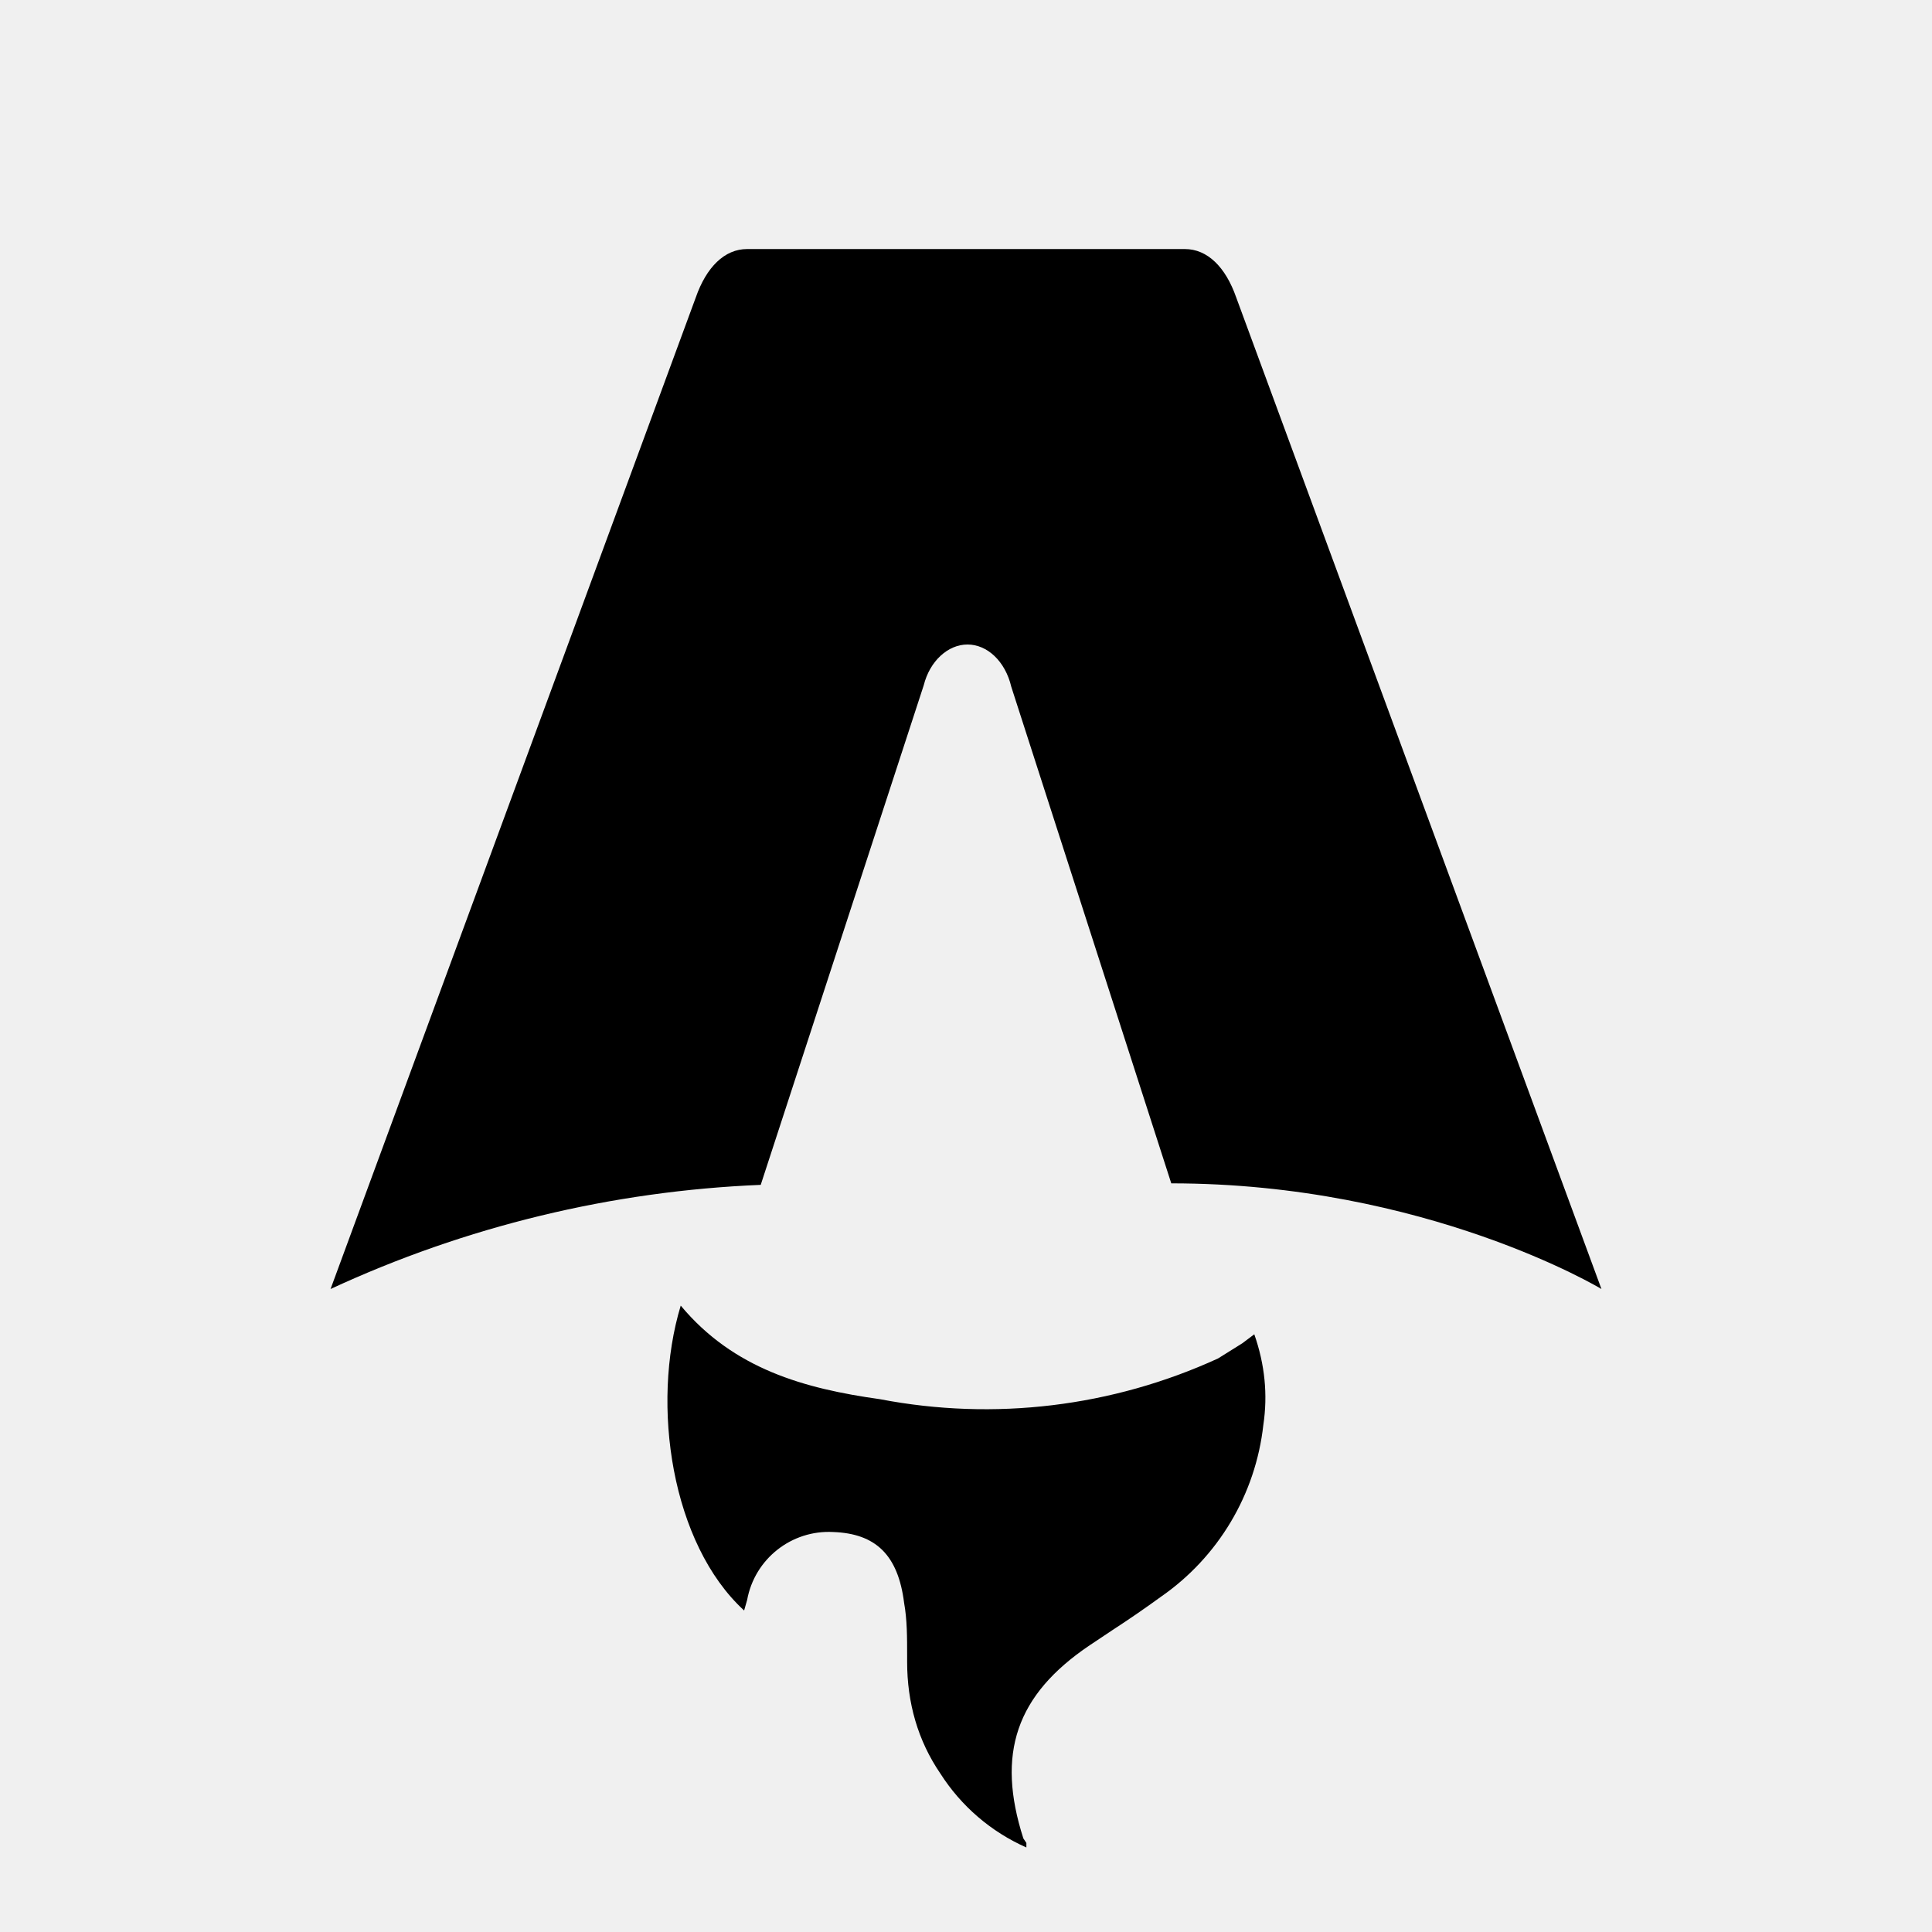
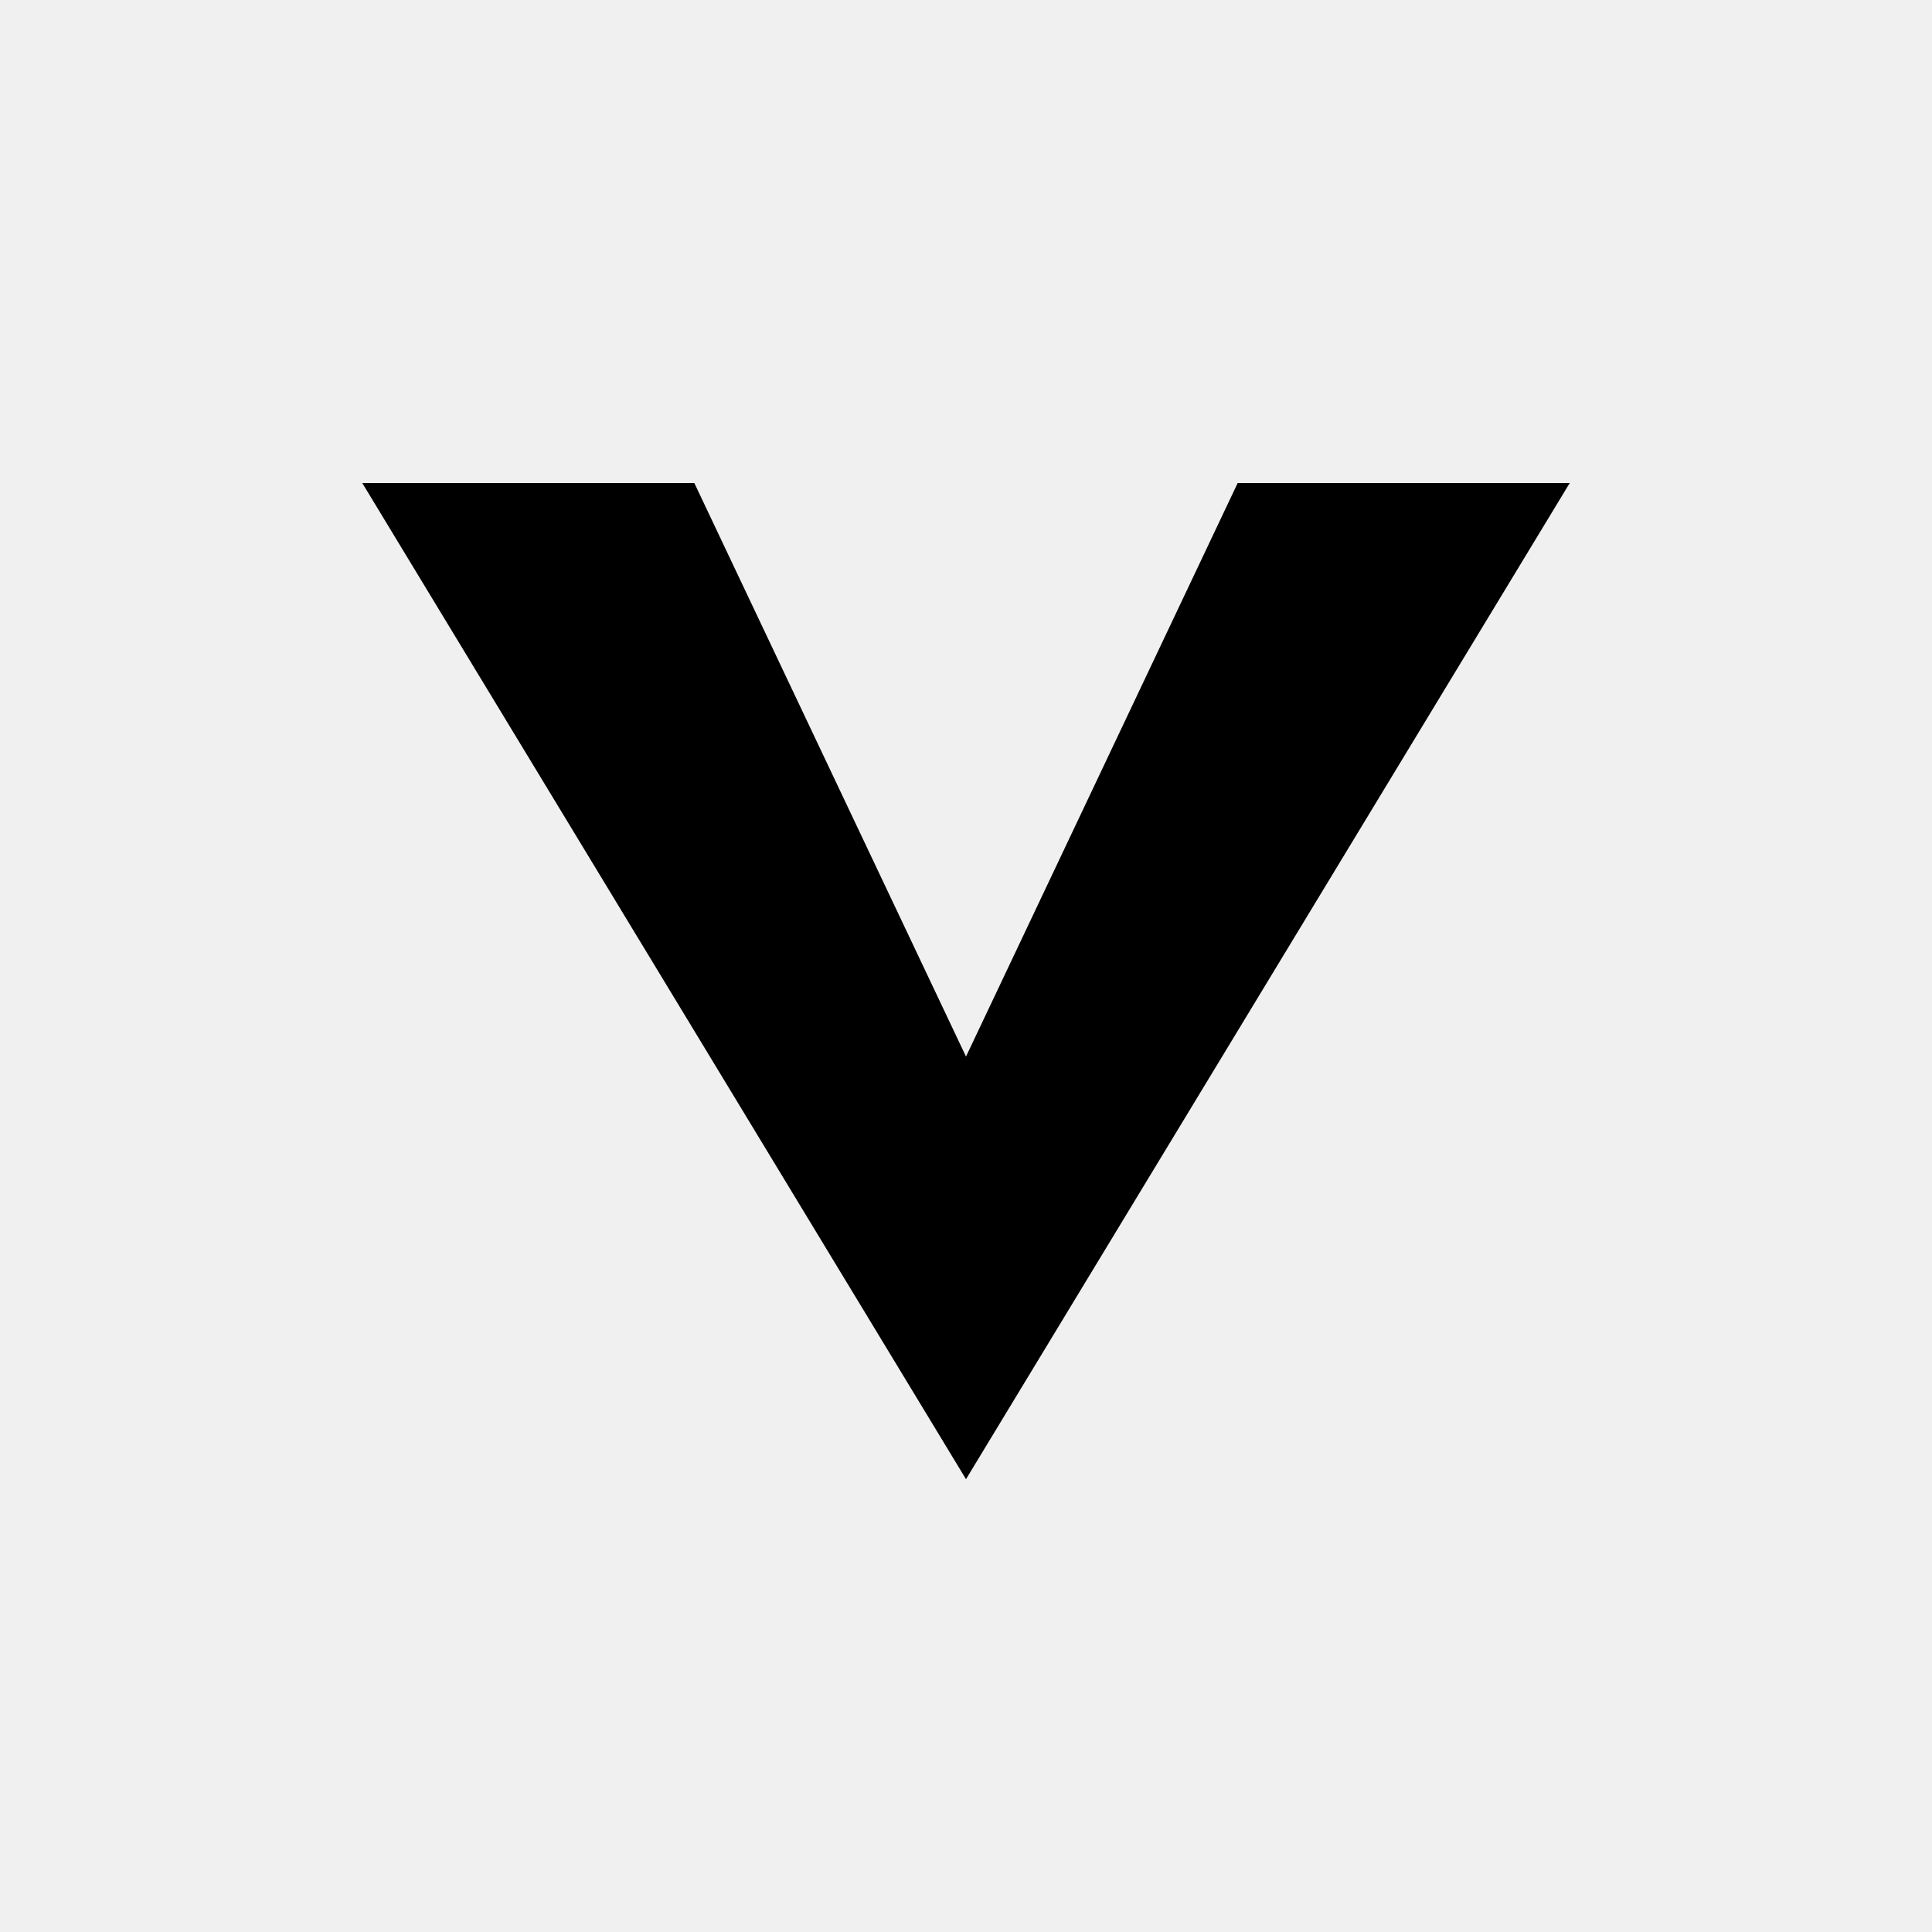
<svg xmlns="http://www.w3.org/2000/svg" fill="none" viewBox="0 0 128 128">
-   <path d="M50.4 78.5a75.1 75.1 0 0 0-28.5 6.9l24.2-65.7c.7-2 1.9-3.2 3.4-3.2h29c1.5 0 2.7 1.2 3.4 3.2l24.2 65.7s-11.6-7-28.5-7L67 45.5c-.4-1.7-1.6-2.8-2.9-2.8-1.3 0-2.5 1.1-2.9 2.7L50.4 78.5Zm-1.1 28.2Zm-4.2-20.2c-2 6.6-.6 15.8 4.2 20.2a17.5 17.5 0 0 1 .2-.7 5.5 5.5 0 0 1 5.7-4.5c2.8.1 4.3 1.5 4.7 4.7.2 1.1.2 2.3.2 3.5v.4c0 2.7.7 5.2 2.2 7.4a13 13 0 0 0 5.7 4.9v-.3l-.2-.3c-1.8-5.6-.5-9.5 4.4-12.8l1.5-1a73 73 0 0 0 3.2-2.2 16 16 0 0 0 6.8-11.4c.3-2 .1-4-.6-6l-.8.6-1.6 1a37 37 0 0 1-22.4 2.7c-5-.7-9.7-2-13.2-6.2Z" />
+   <path d="M24 32h22l18 38 18-38h22L64 98 24 32Z" />
  <style>
        path { fill: #000; }
        @media (prefers-color-scheme: dark) {
            path { fill: #FFF; }
        }
    </style>
</svg>
